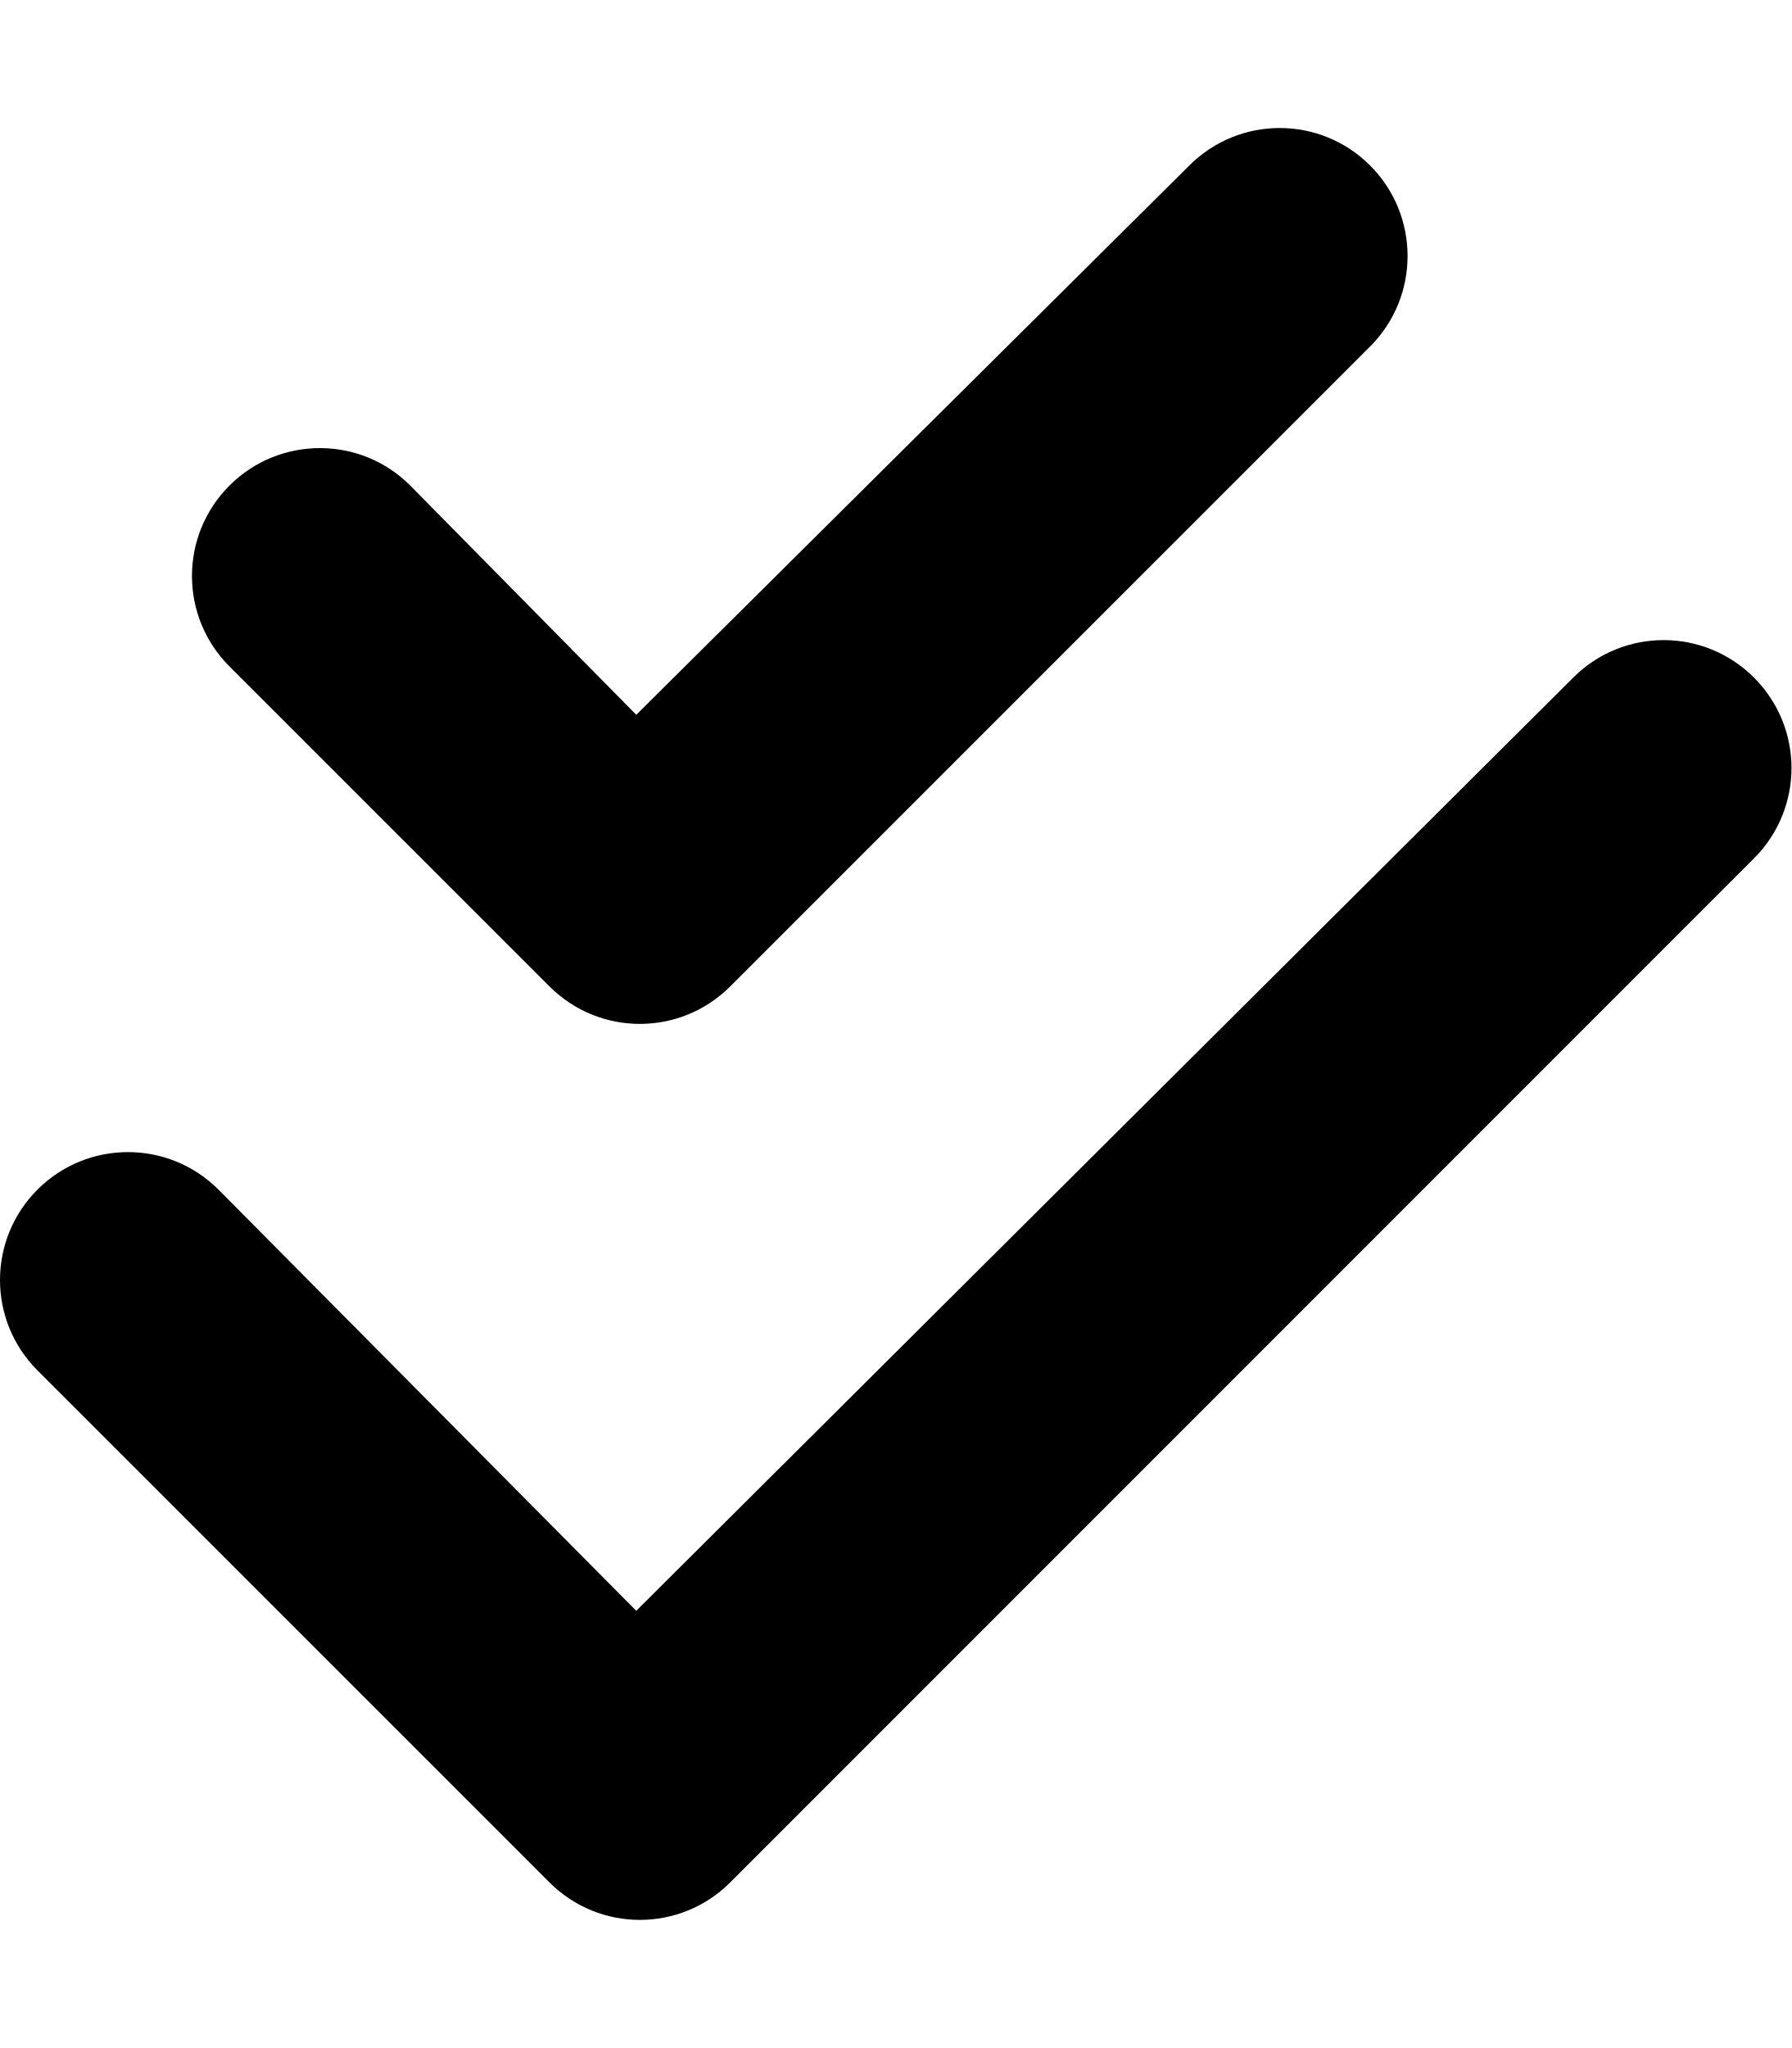
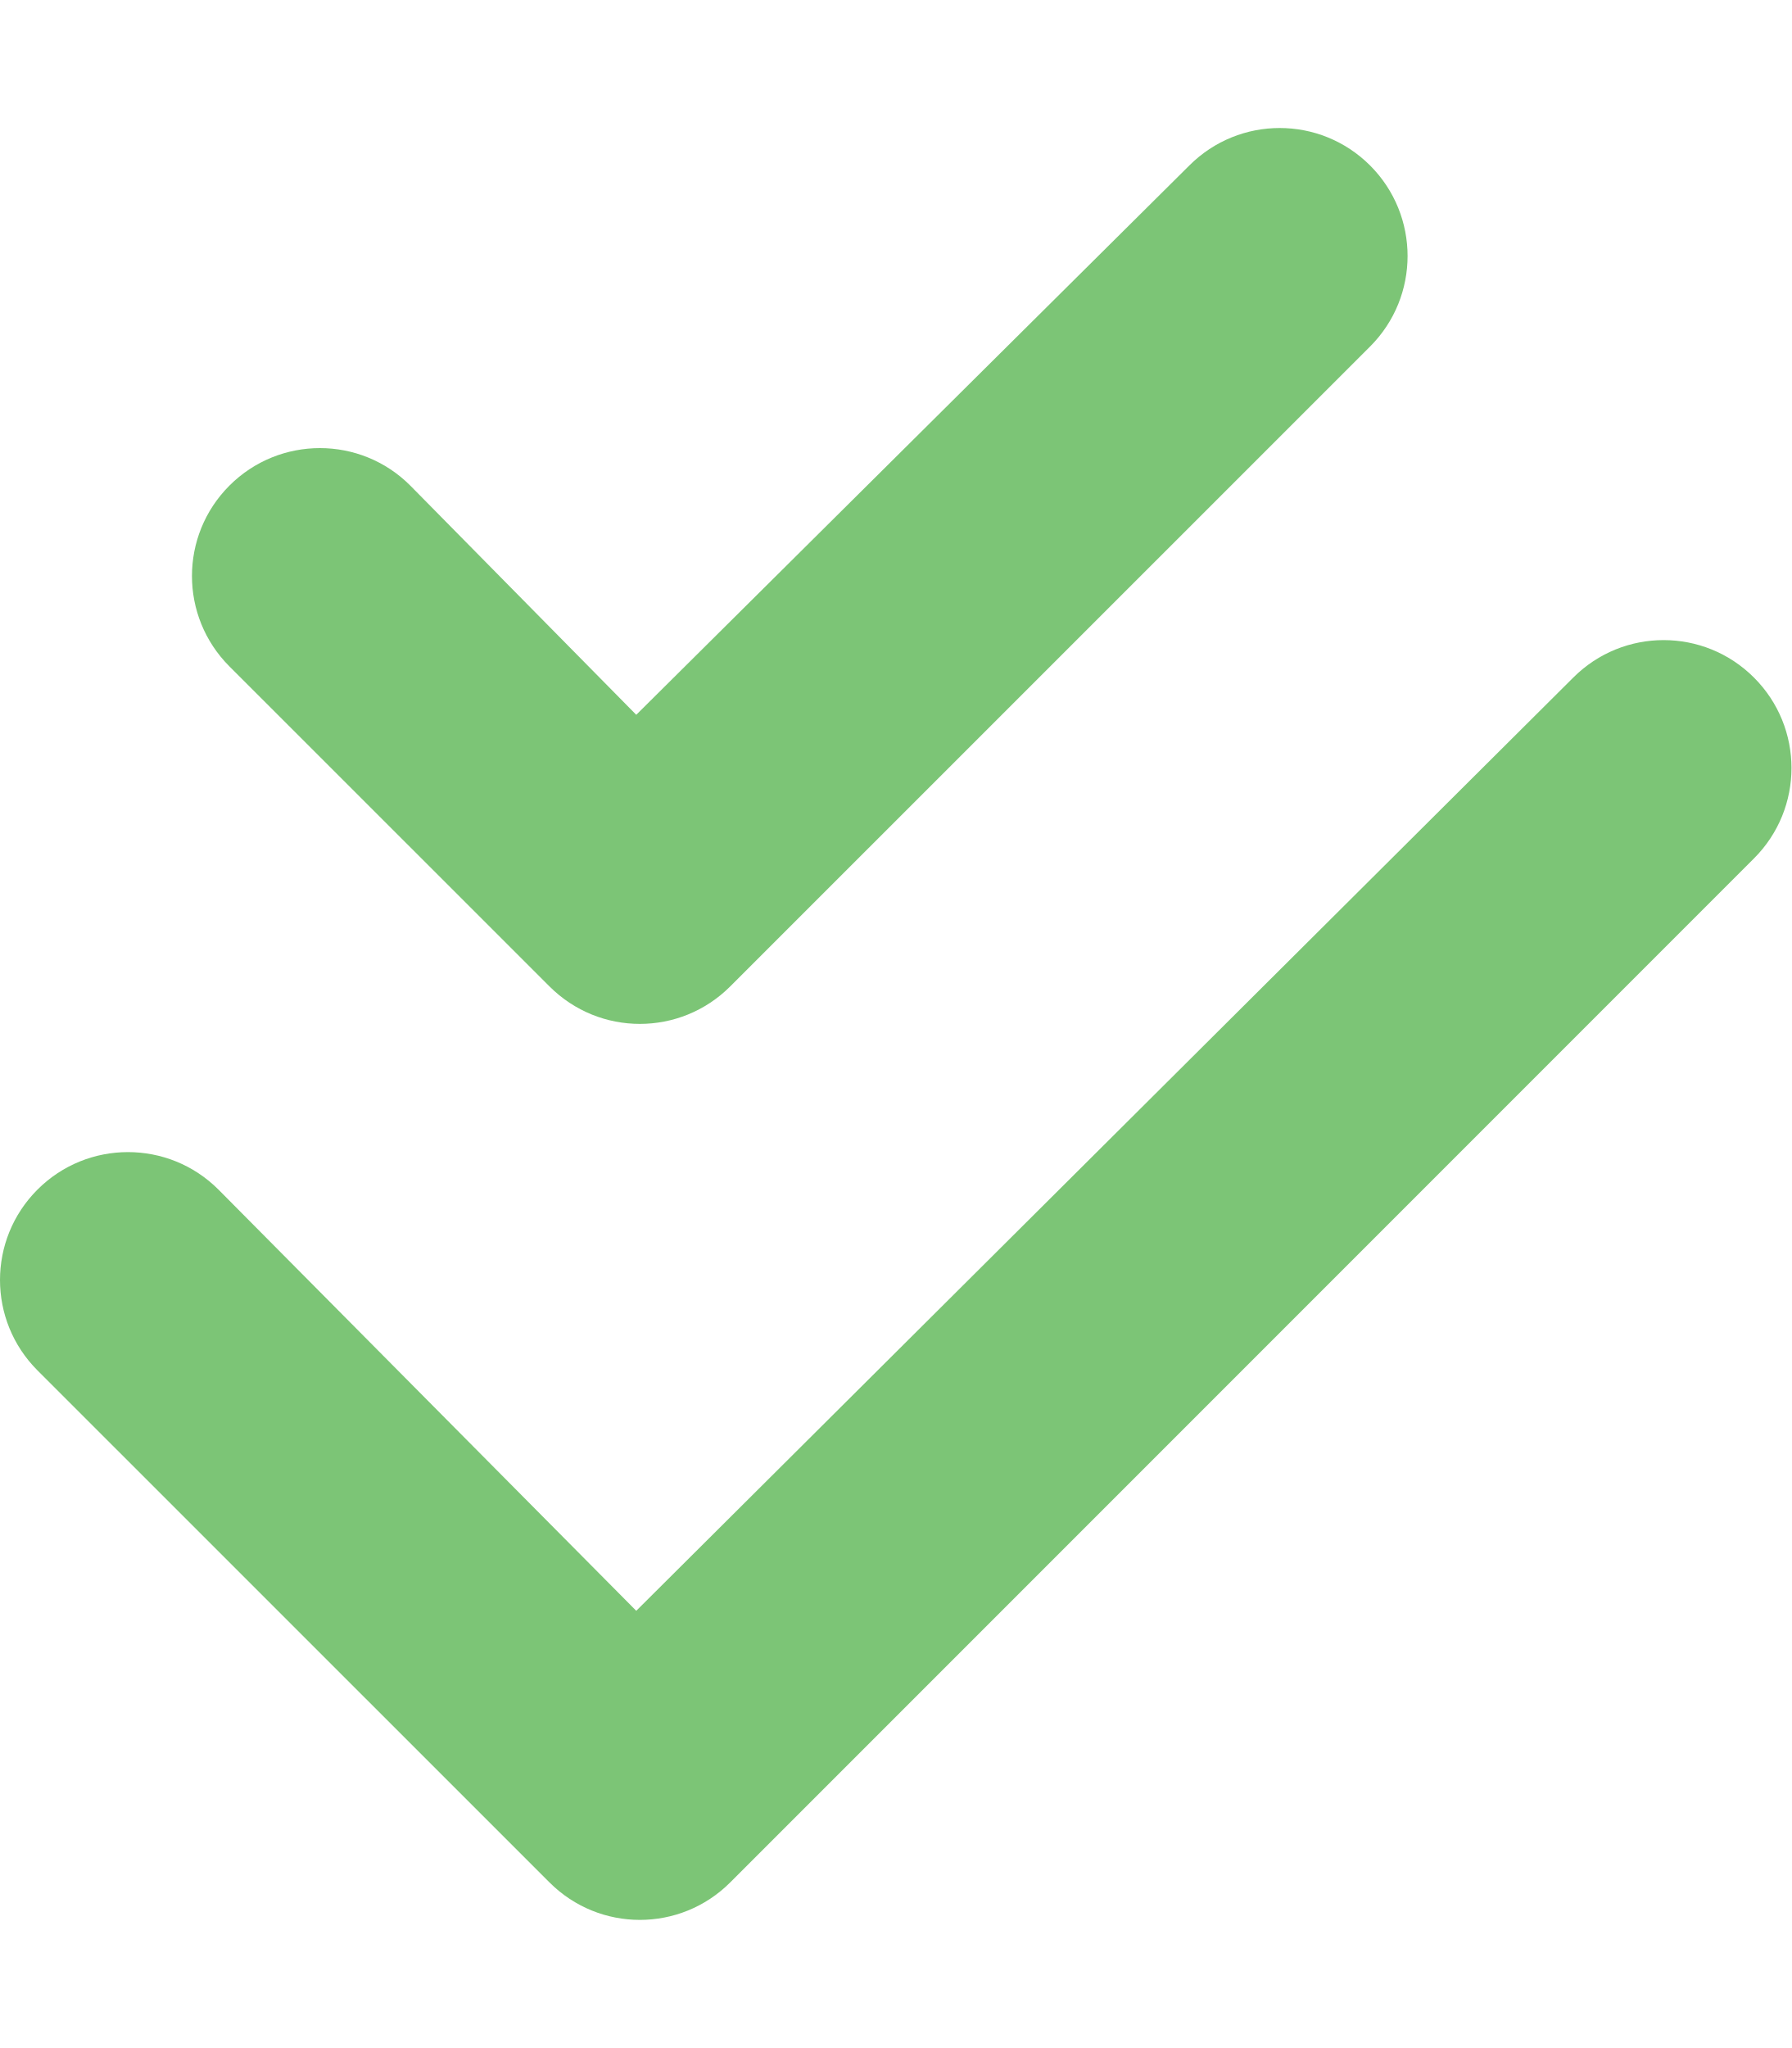
<svg xmlns="http://www.w3.org/2000/svg" viewBox="0 0 448 512">
-   <path d="M182.6 246.6C170.1 259.1 149.9 259.1 137.4 246.6L57.37 166.6C44.88 154.1 44.88 133.9 57.37 121.4C69.87 108.9 90.13 108.9 102.6 121.4L159.1 178.7L297.4 41.37C309.9 28.88 330.1 28.88 342.6 41.37C355.1 53.87 355.1 74.13 342.6 86.63L182.6 246.6zM182.6 470.6C170.1 483.1 149.9 483.1 137.4 470.6L9.372 342.6C-3.124 330.1-3.124 309.9 9.372 297.4C21.87 284.9 42.13 284.9 54.63 297.4L159.1 402.7L393.4 169.4C405.9 156.9 426.1 156.9 438.6 169.4C451.1 181.9 451.1 202.1 438.6 214.6L182.6 470.6z" />
+   <path fill="#7CC576" d="M182.6 246.6C170.1 259.1 149.9 259.1 137.4 246.6L57.37 166.6C44.88 154.1 44.88 133.9 57.37 121.4C69.87 108.9 90.13 108.9 102.6 121.4L159.1 178.7L297.4 41.37C309.9 28.88 330.1 28.88 342.6 41.37C355.1 53.87 355.1 74.13 342.6 86.63L182.6 246.6zM182.6 470.6C170.1 483.1 149.9 483.1 137.4 470.6L9.372 342.6C-3.124 330.1-3.124 309.9 9.372 297.4C21.87 284.9 42.13 284.9 54.63 297.4L159.1 402.7L393.4 169.4C405.9 156.9 426.1 156.9 438.6 169.4C451.1 181.9 451.1 202.1 438.6 214.6L182.6 470.6z" />
</svg>
